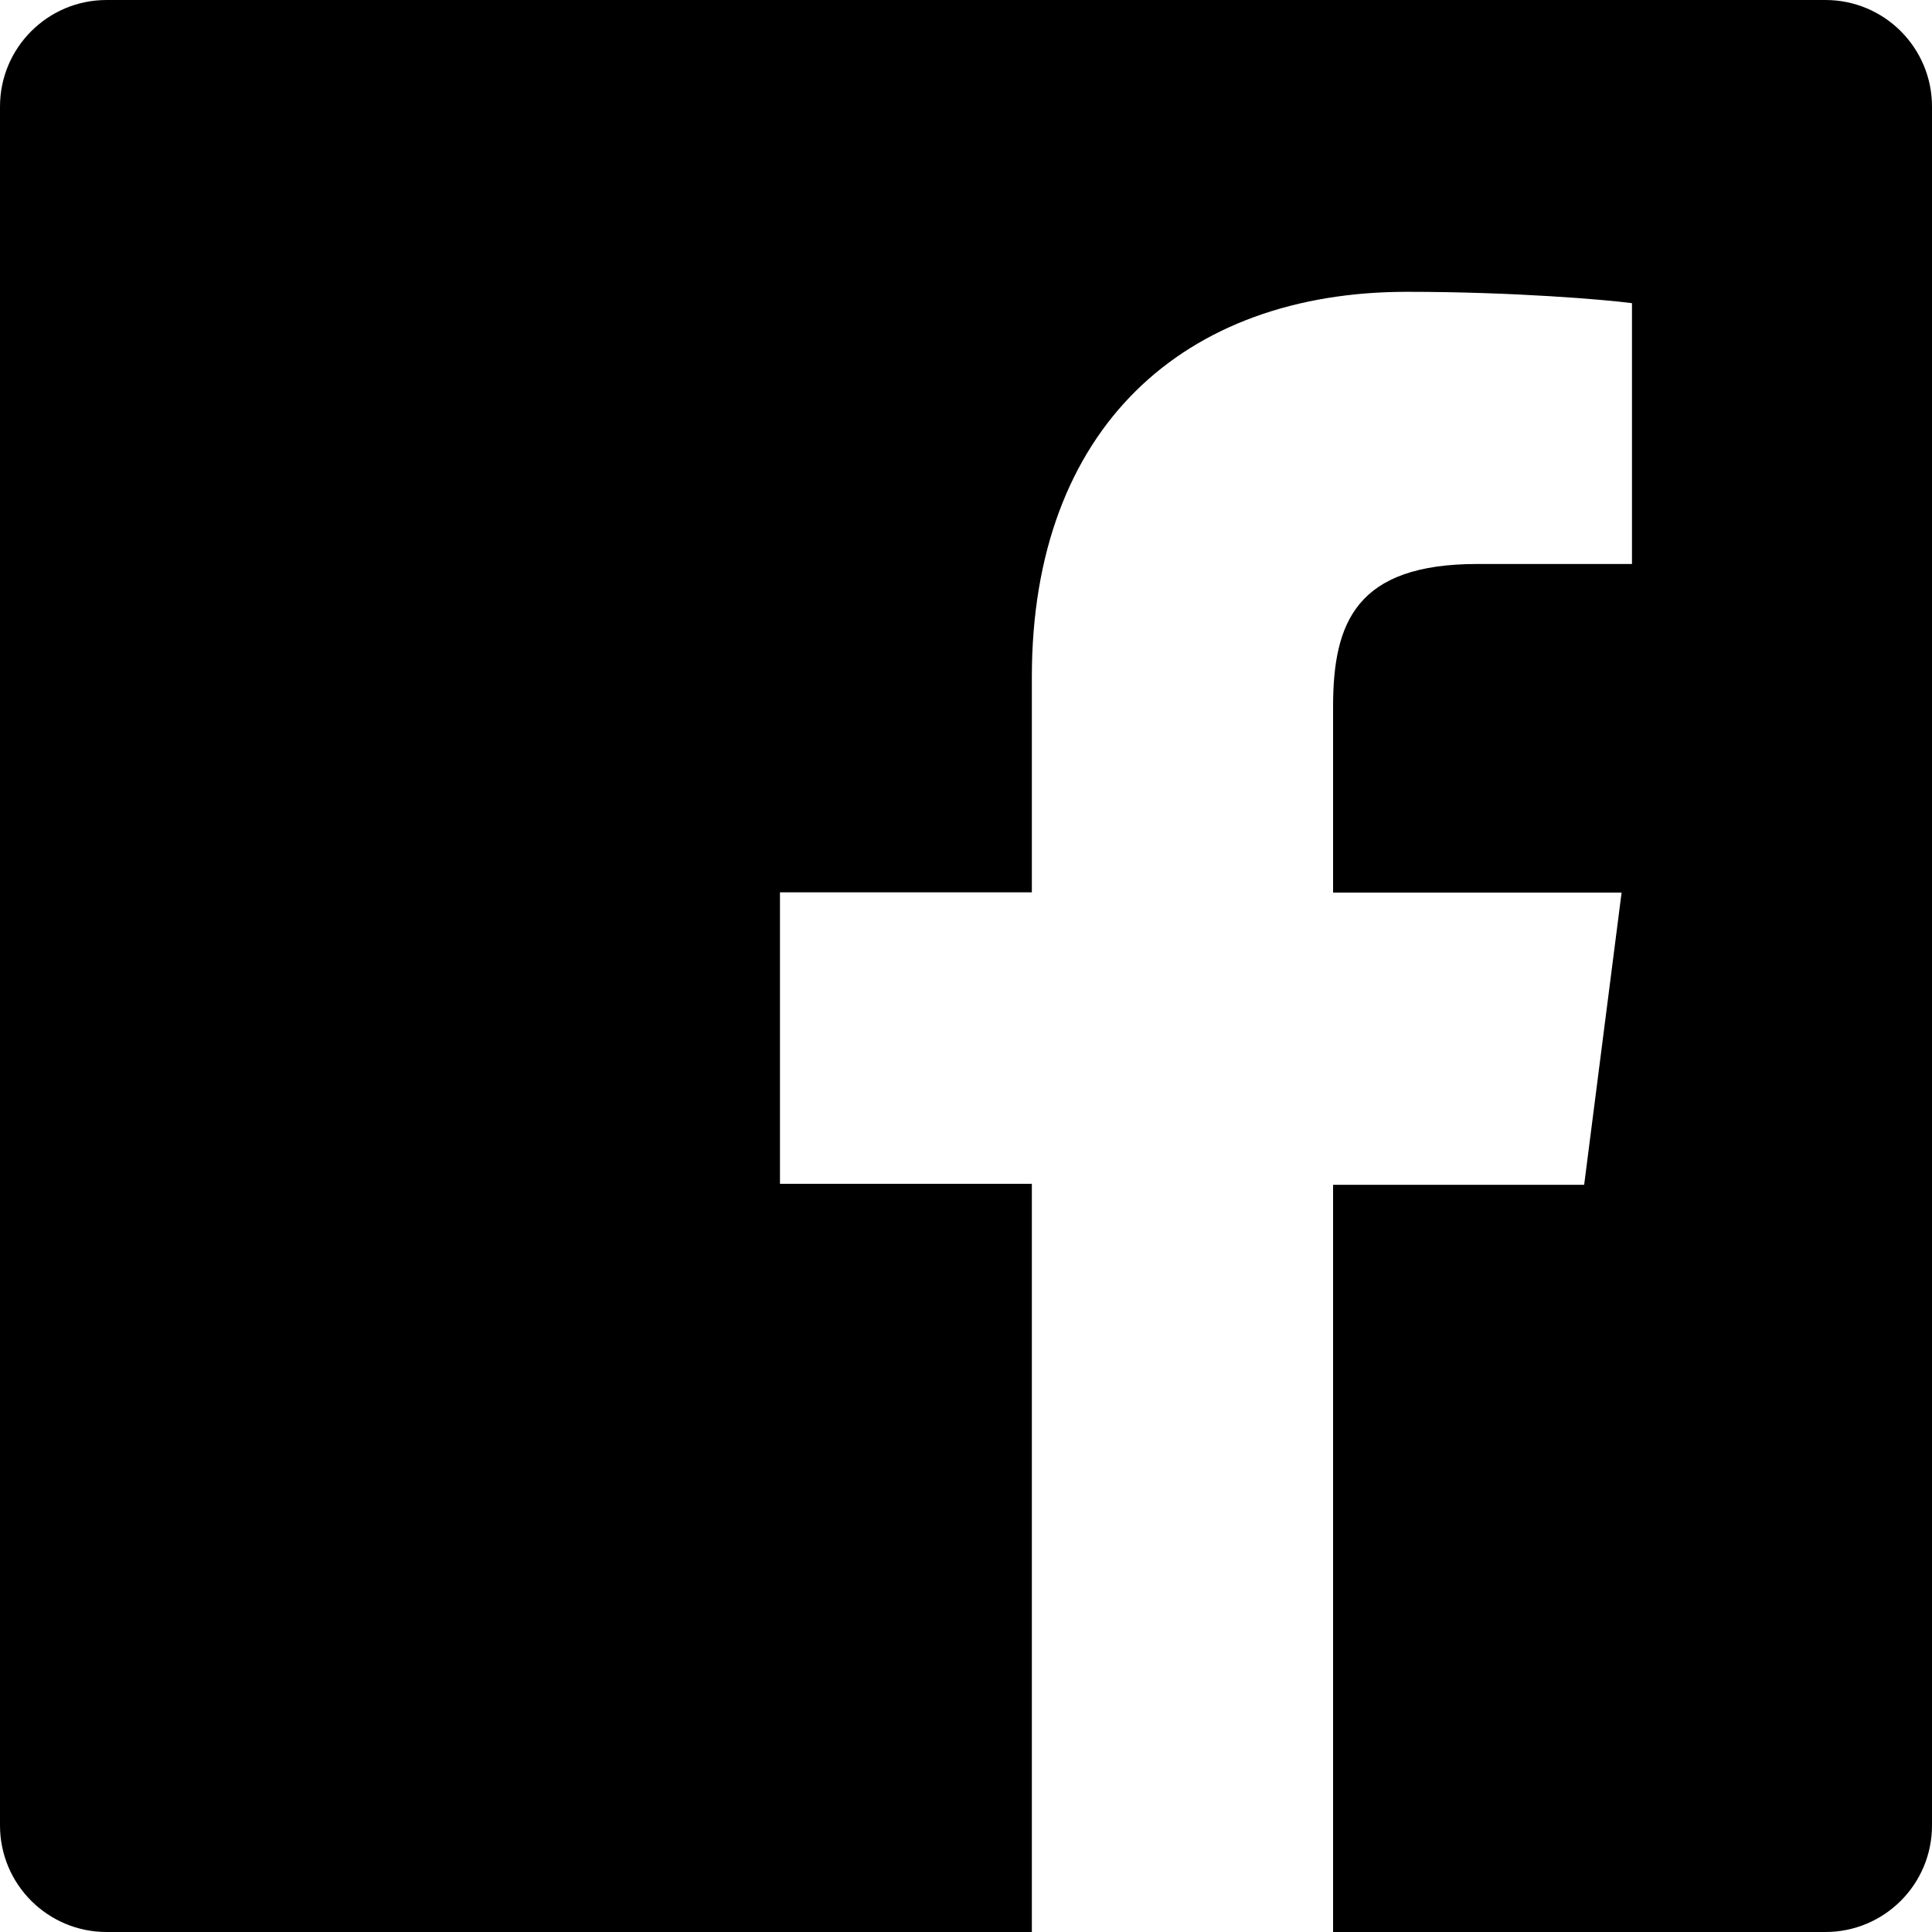
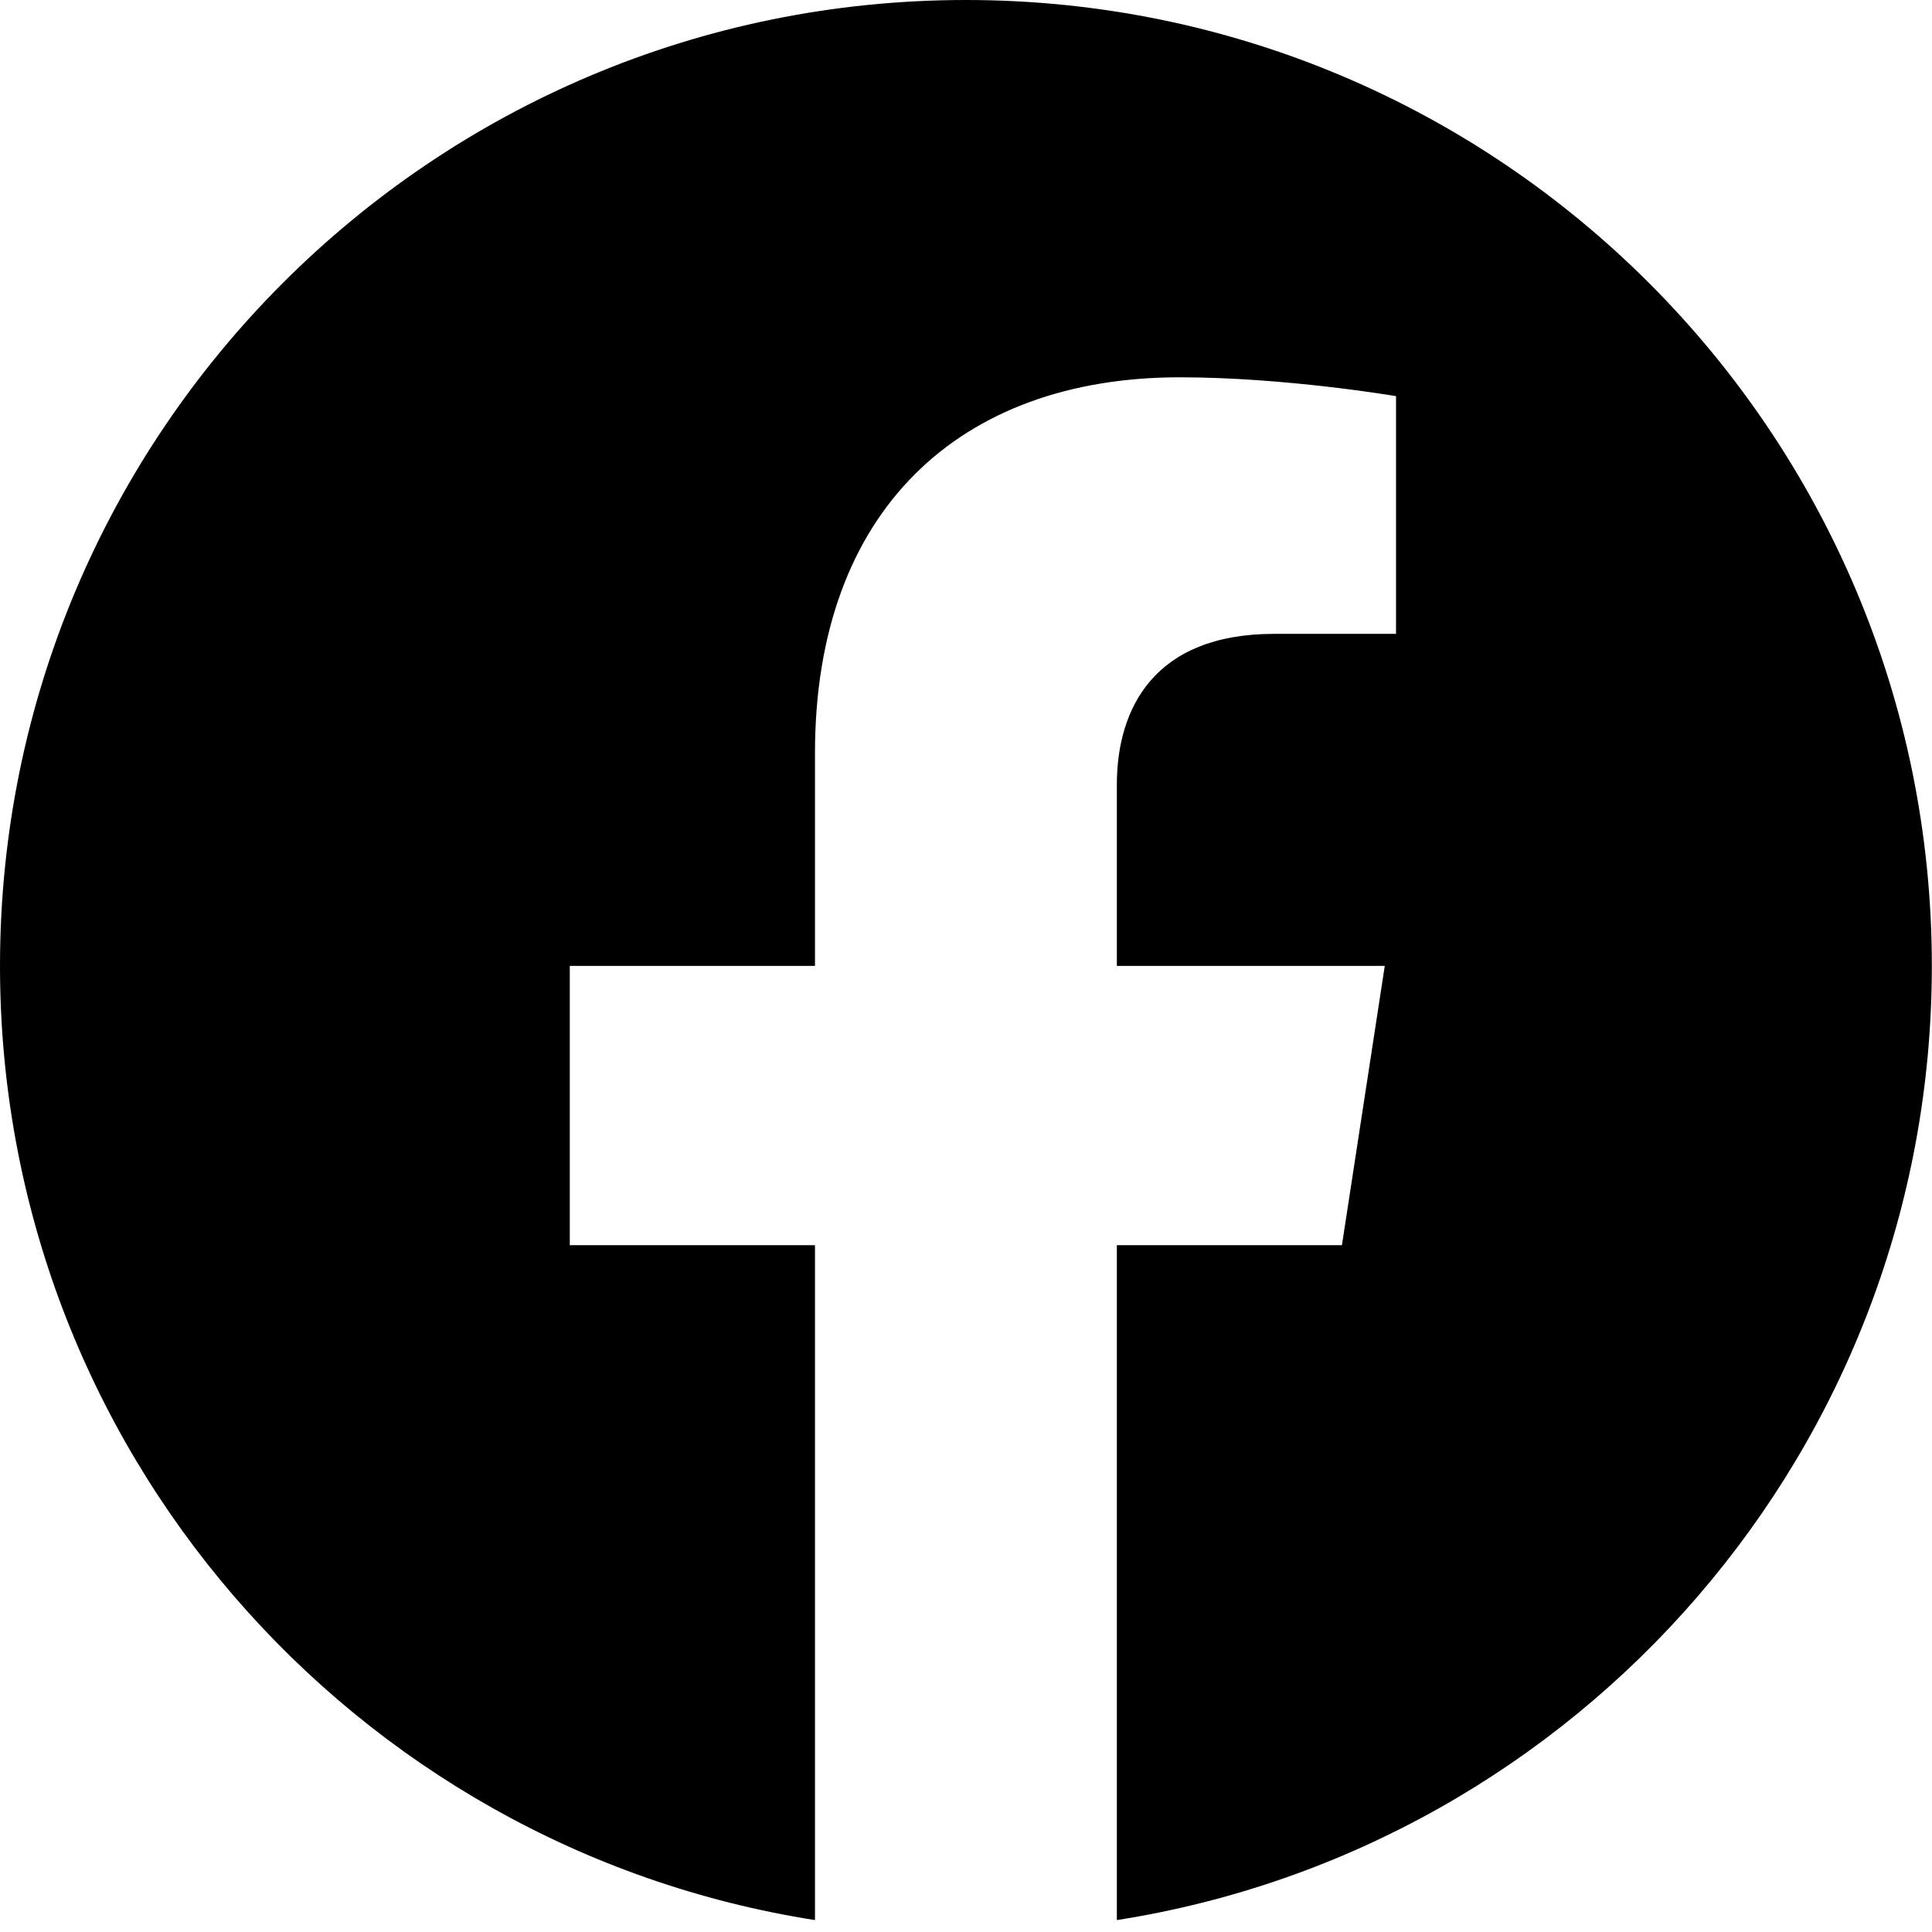
<svg xmlns="http://www.w3.org/2000/svg" role="img" viewBox="0 0 24 24">
-   <path d="M22.676 0H1.324C.593 0 0 .593 0 1.324v21.352C0 23.408.593 24 1.324 24h11.494v-9.294H9.689v-3.621h3.129V8.41c0-3.099 1.894-4.785 4.659-4.785 1.325 0 2.464.097 2.796.141v3.24h-1.921c-1.5 0-1.792.721-1.792 1.771v2.311h3.584l-.465 3.63H16.56V24h6.115c.733 0 1.325-.592 1.325-1.324V1.324C24 .593 23.408 0 22.676 0" />
+   <path d="M23.998 11.999C23.998 5.372 18.626 0 11.999 0C5.372 0 0 5.372 0 11.999C0 17.988 4.388 22.952 10.124 23.852V15.468H7.078V11.999H10.124V9.356C10.124 6.348 11.916 4.687 14.656 4.687C15.969 4.687 17.342 4.921 17.342 4.921V7.874H15.829C14.339 7.874 13.874 8.799 13.874 9.748V11.999H17.202L16.67 15.468H13.874V23.852C19.61 22.952 23.998 17.988 23.998 11.999Z" />
</svg>
